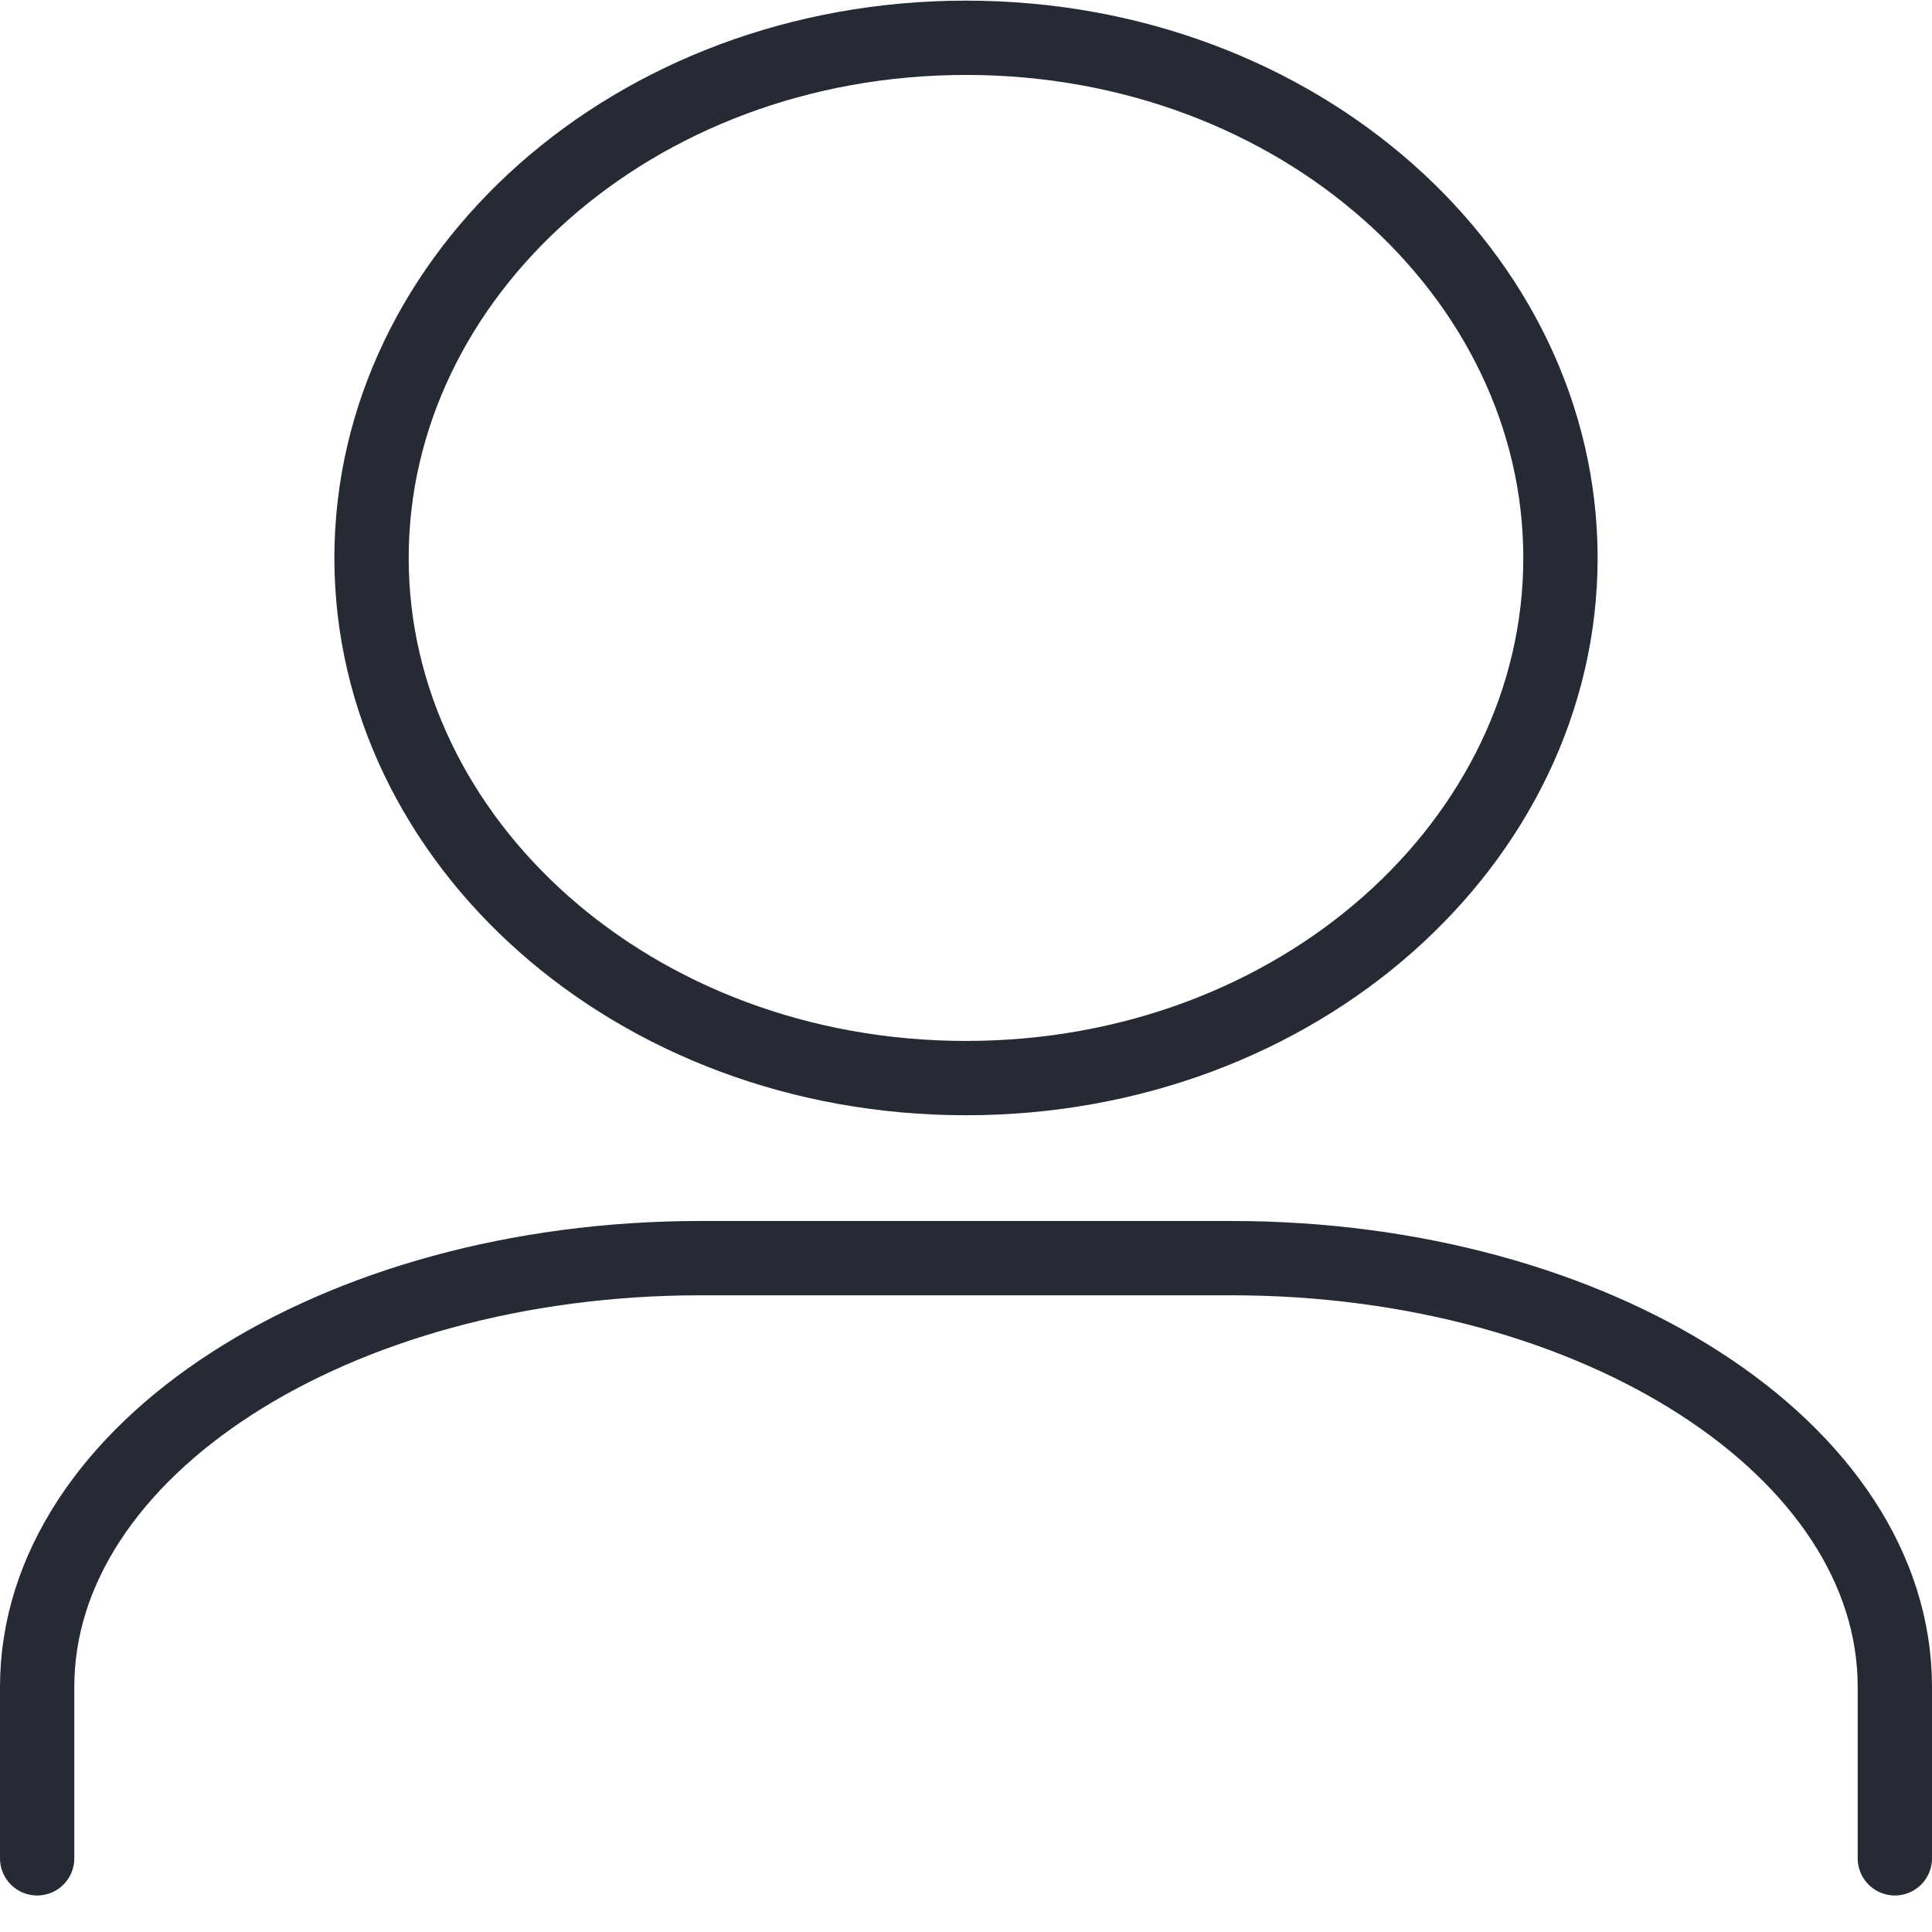
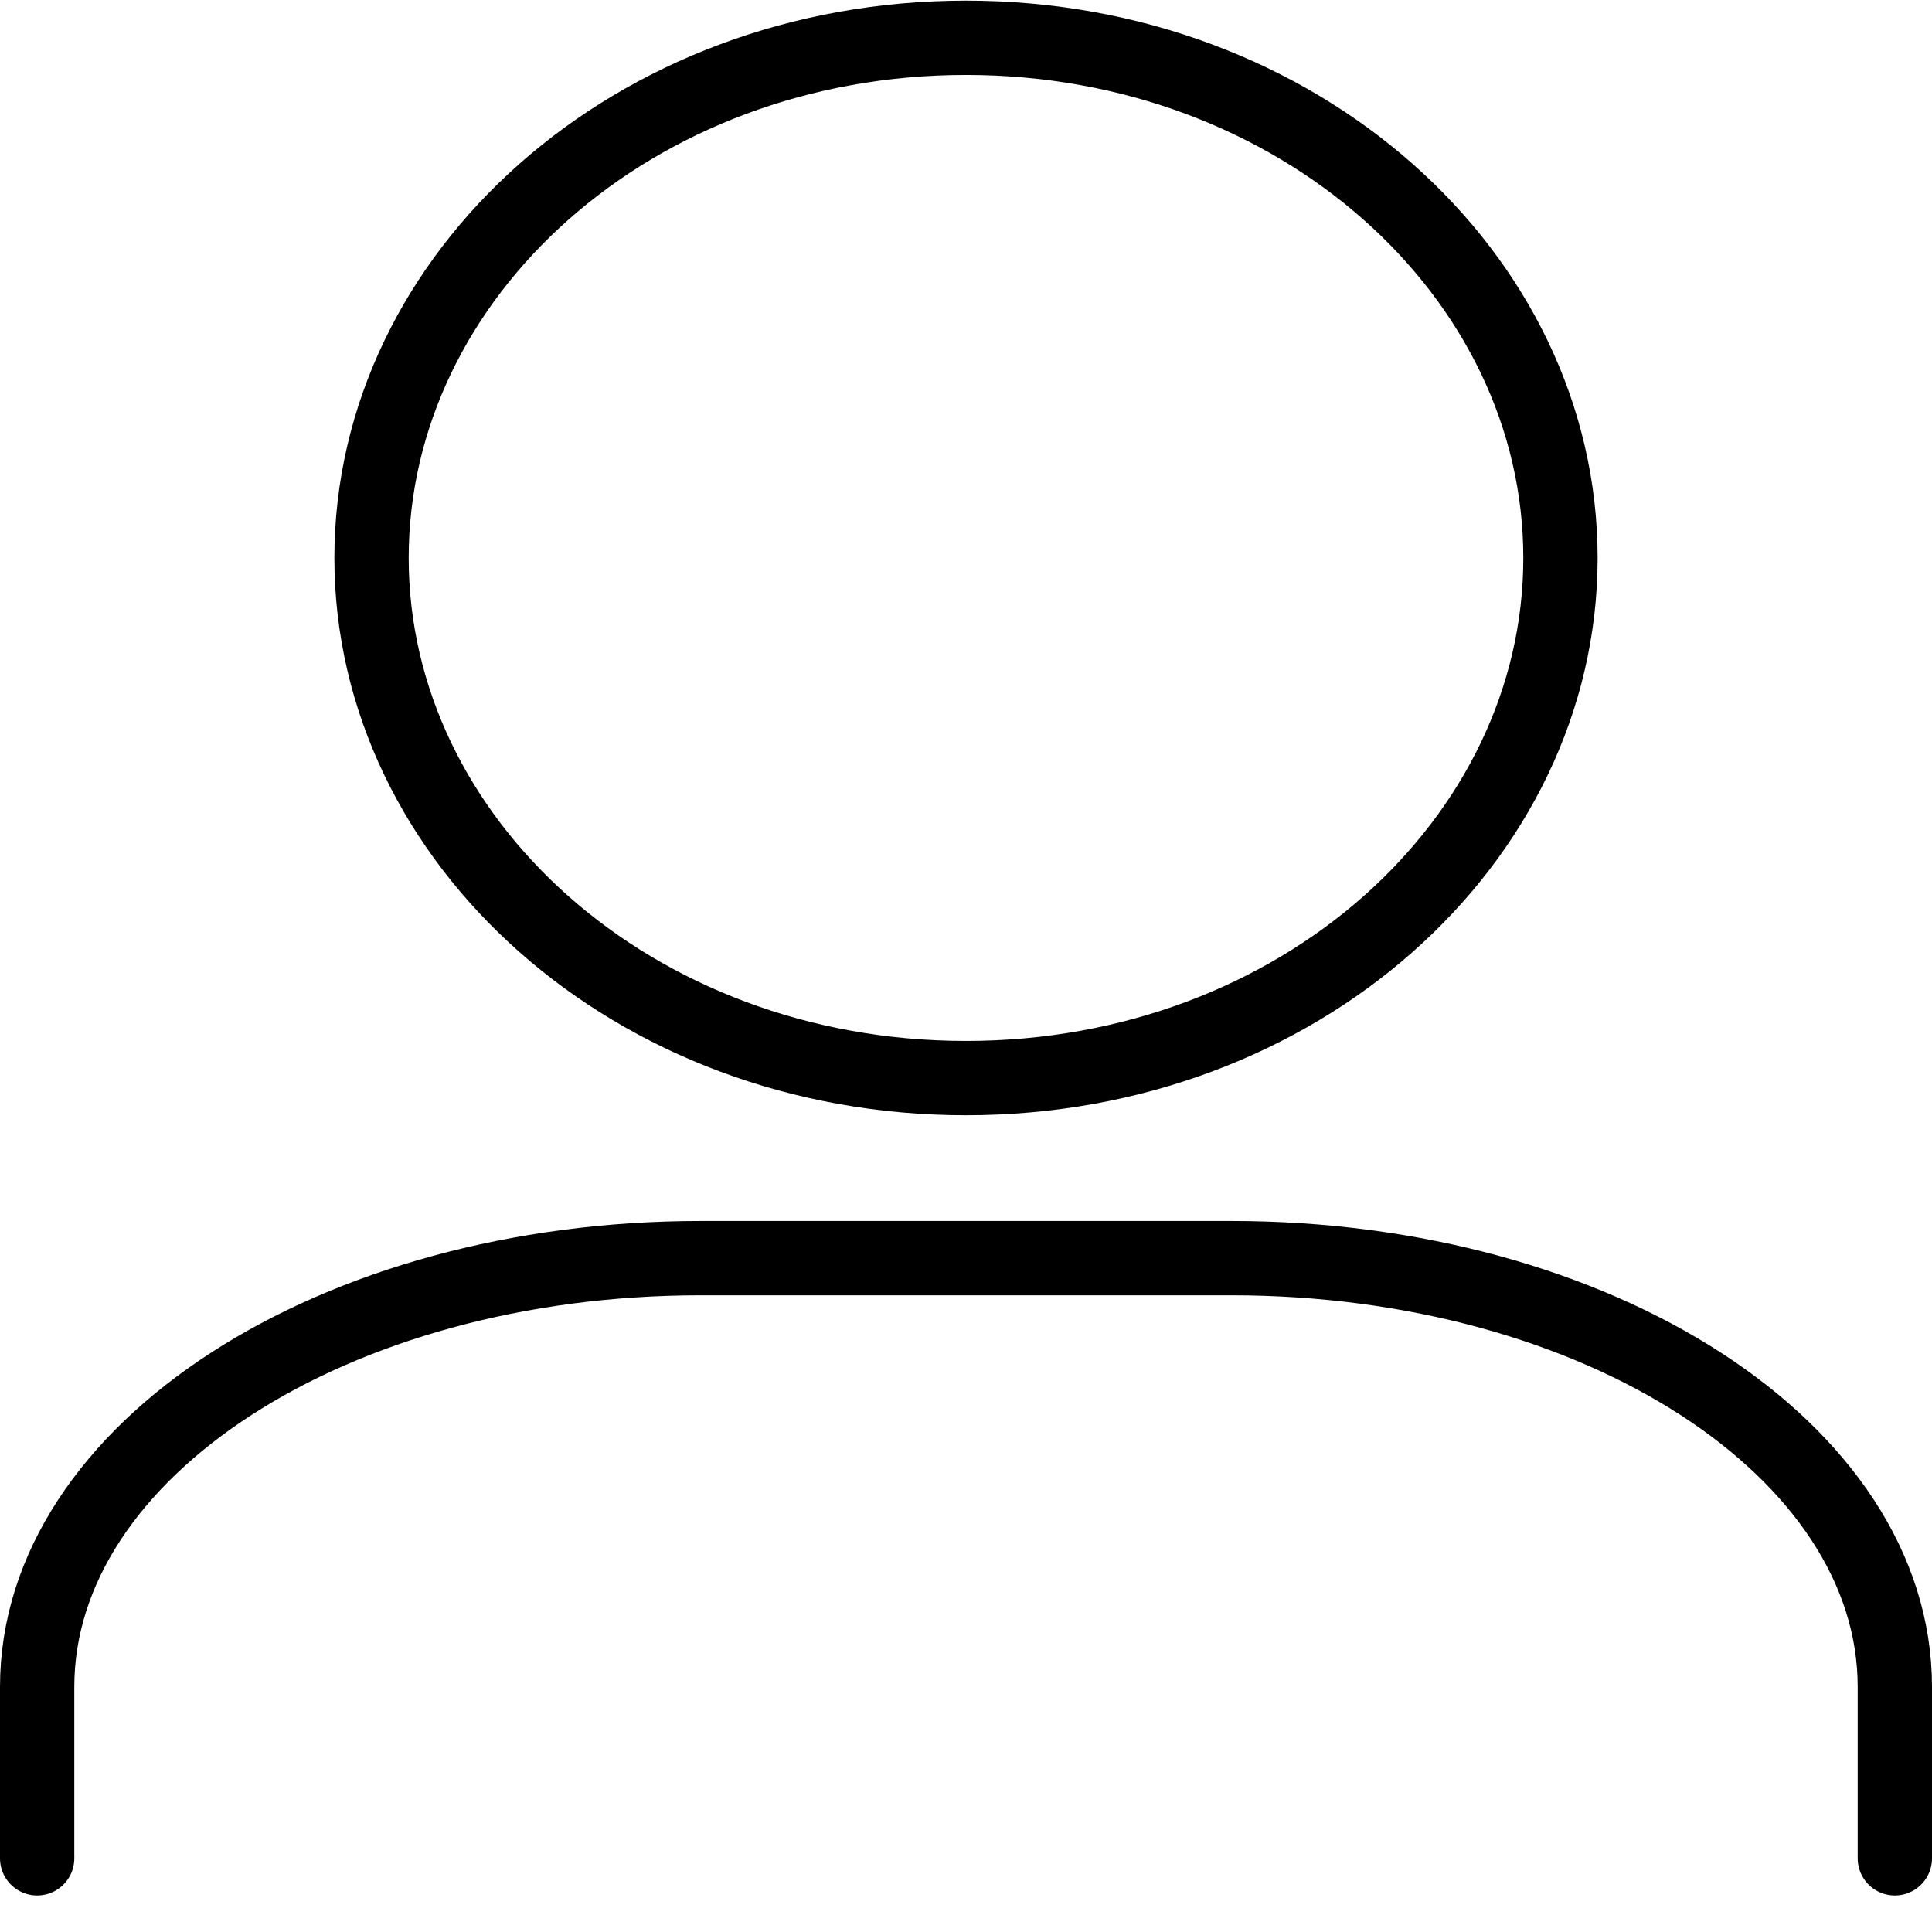
<svg xmlns="http://www.w3.org/2000/svg" width="52" height="52" viewBox="0 0 52 52" fill="none">
-   <path d="M42 15.017C42 22.635 34.958 29.017 26 29.017C17.042 29.017 10 22.635 10 15.017C10 7.399 17.042 1.017 26 1.017C34.958 1.017 42 7.399 42 15.017Z" stroke="#252A34" stroke-width="2" />
-   <path d="M1 50.017V45.402C1 39.029 8.995 33.863 18.857 33.863H33.143C43.005 33.863 51 39.029 51 45.402V50.017" stroke="#252A34" stroke-width="2" stroke-linecap="round" stroke-linejoin="round" />
+   <path d="M42 15.017C42 22.635 34.958 29.017 26 29.017C17.042 29.017 10 22.635 10 15.017C10 7.399 17.042 1.017 26 1.017C34.958 1.017 42 7.399 42 15.017Z" stroke="black" stroke-width="2" />
+   <path d="M1 50.017V45.402C1 39.029 8.995 33.863 18.857 33.863H33.143C43.005 33.863 51 39.029 51 45.402V50.017" stroke="black" stroke-width="2" stroke-linecap="round" stroke-linejoin="round" />
</svg>
